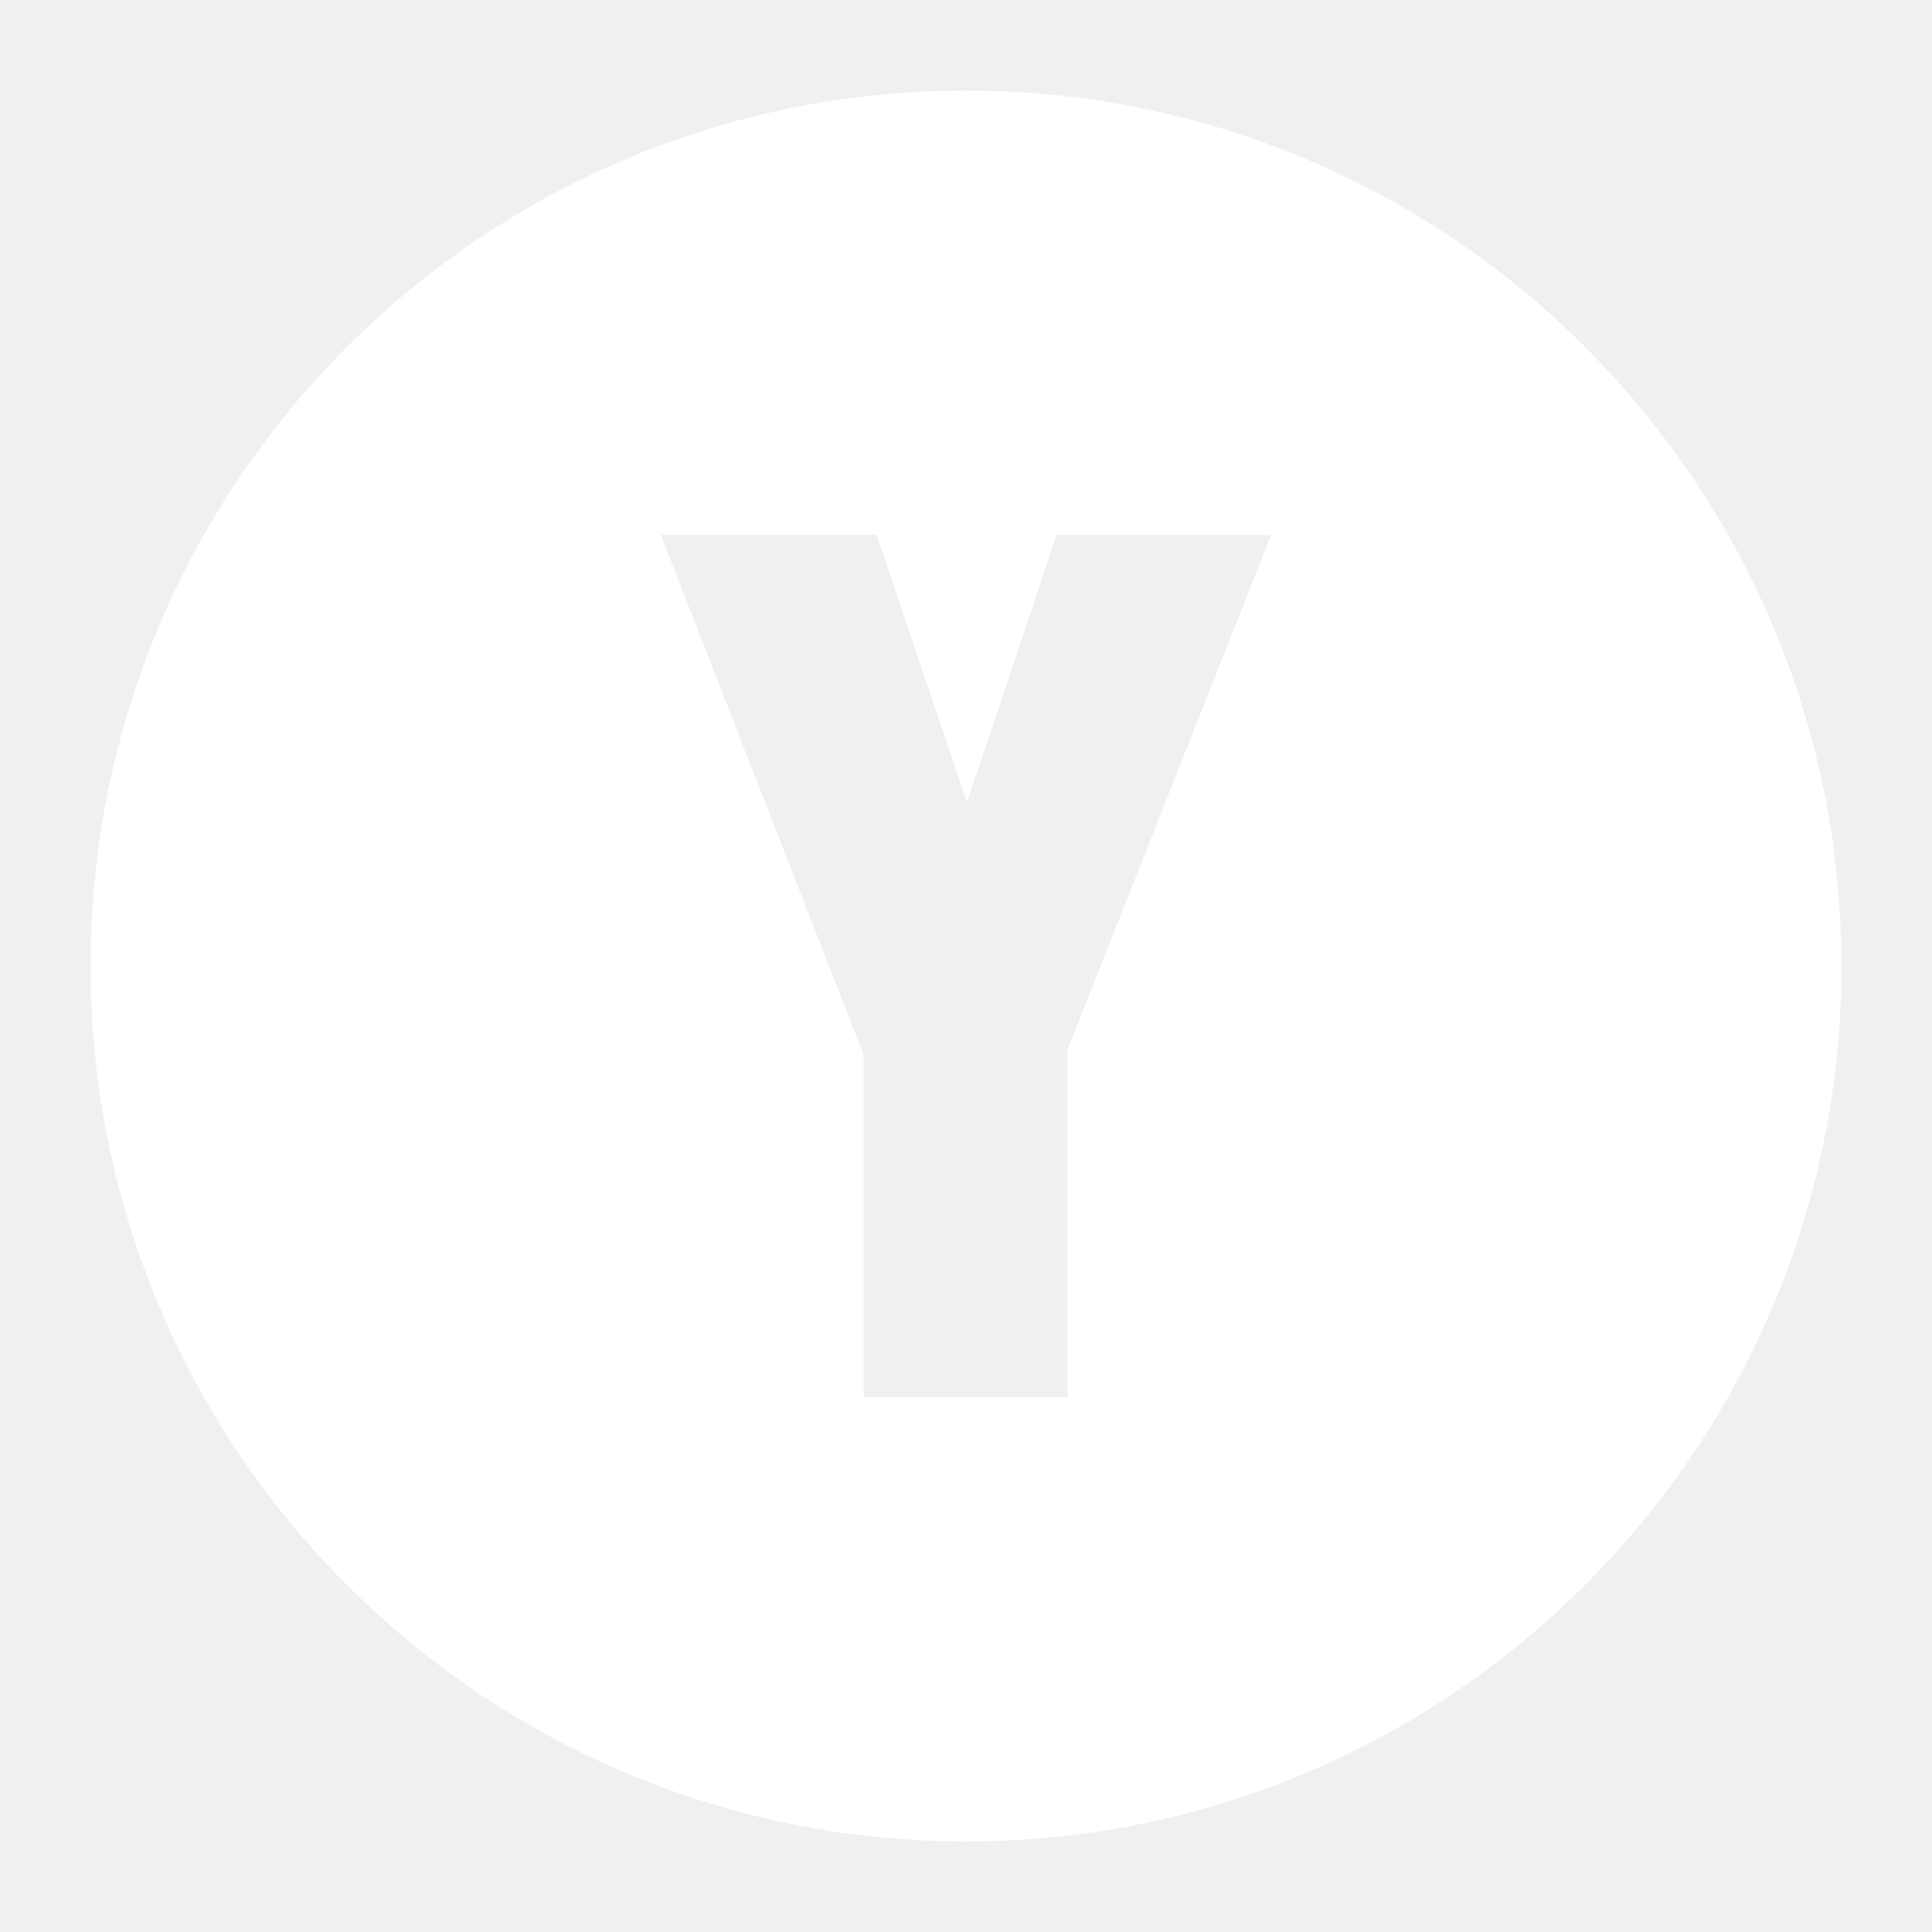
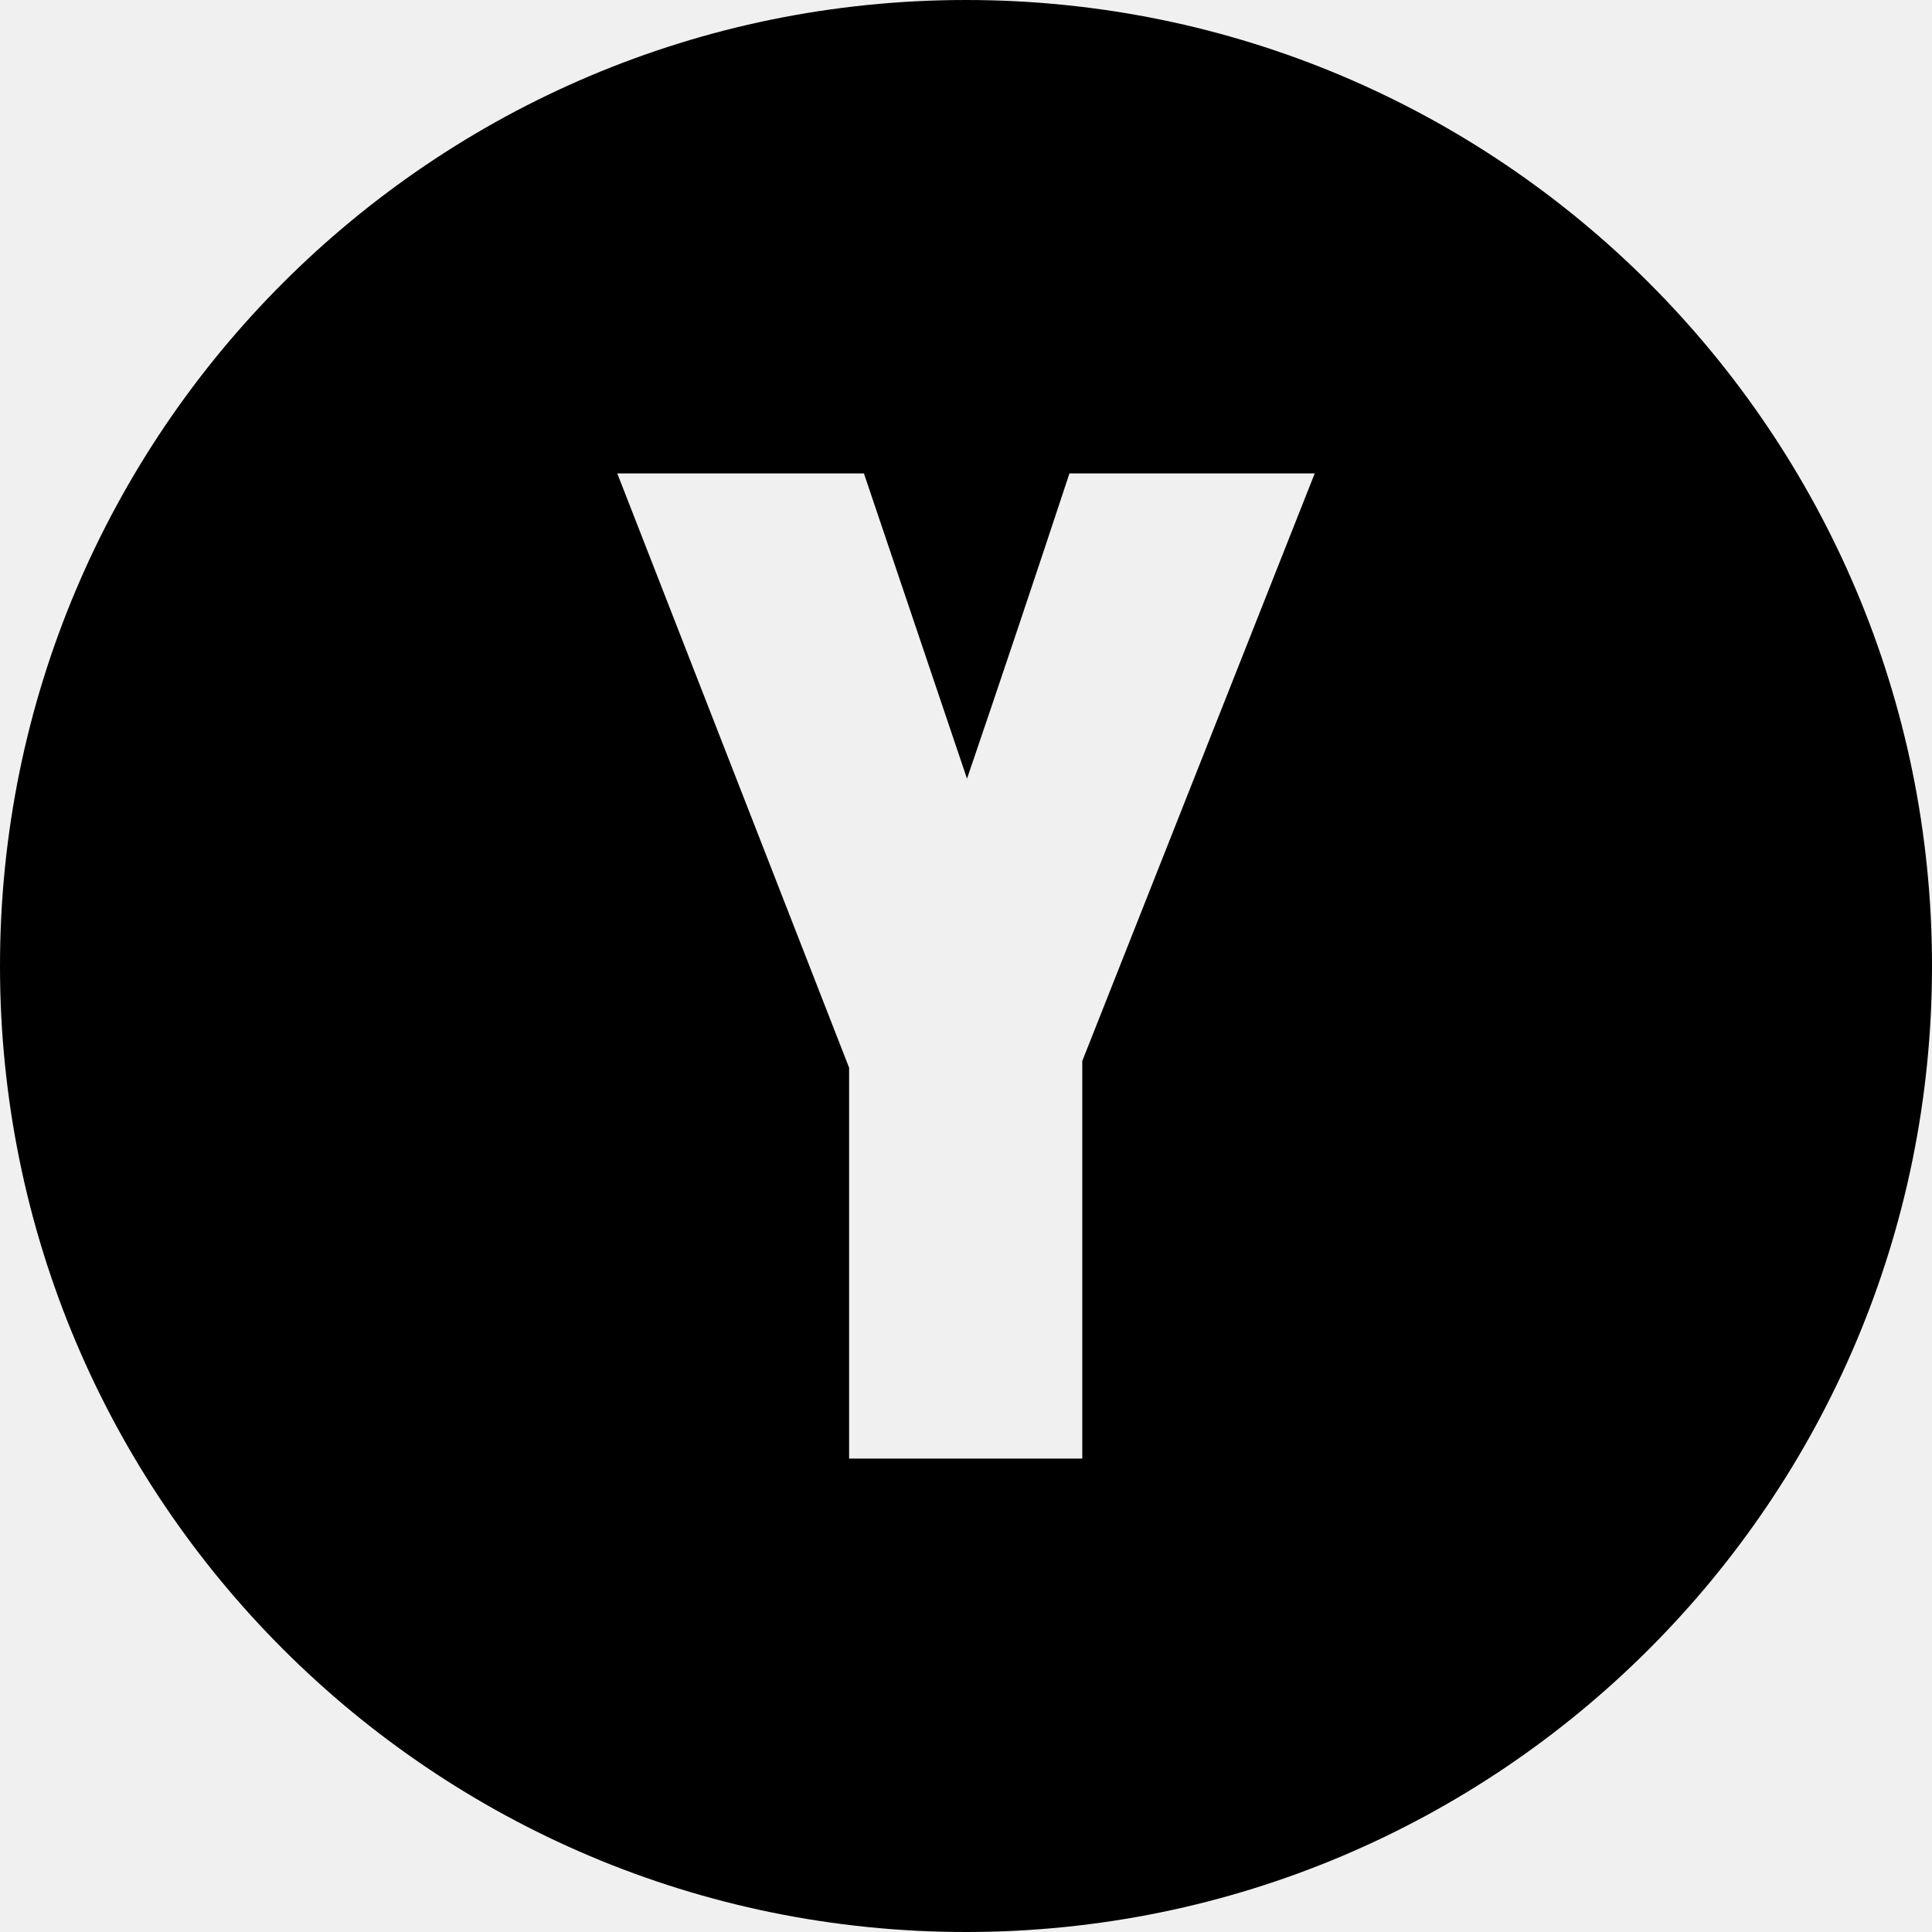
- <svg xmlns="http://www.w3.org/2000/svg" width="64" height="64" version="1.1" viewBox="0 0 64 64">
-   <circle id="outline" cx="32" cy="32" r="28" fill="none" stroke="#fff" stroke-width="2" />
-   <path id="button_y" d="m32 4a28 28 0 0 0-28 28 28 28 0 0 0 28 28 28 28 0 0 0 28-28 28 28 0 0 0-28-28zm-10.107 13.723h7.148l2.988 8.848c0.964-2.826 1.953-5.775 2.969-8.848h7.109l-6.738 17.031v11.523h-6.758v-11.328l-6.719-17.227z" fill="#fff" />
+ <svg xmlns="http://www.w3.org/2000/svg" width="44" height="44">
+   <path d="M 22,0 A 22,22 0 0 0 0,22 22,22 0 0 0 22,44 22,22 0 0 0 44,22 22,22 0 0 0 22,0 Z m -7.942,10.782 h 5.617 l 2.348,6.952 c 0.757,-2.22 1.535,-4.537 2.333,-6.952 h 5.586 l -5.294,13.382 v 9.054 h -5.31 v -8.901 z" />
</svg>
